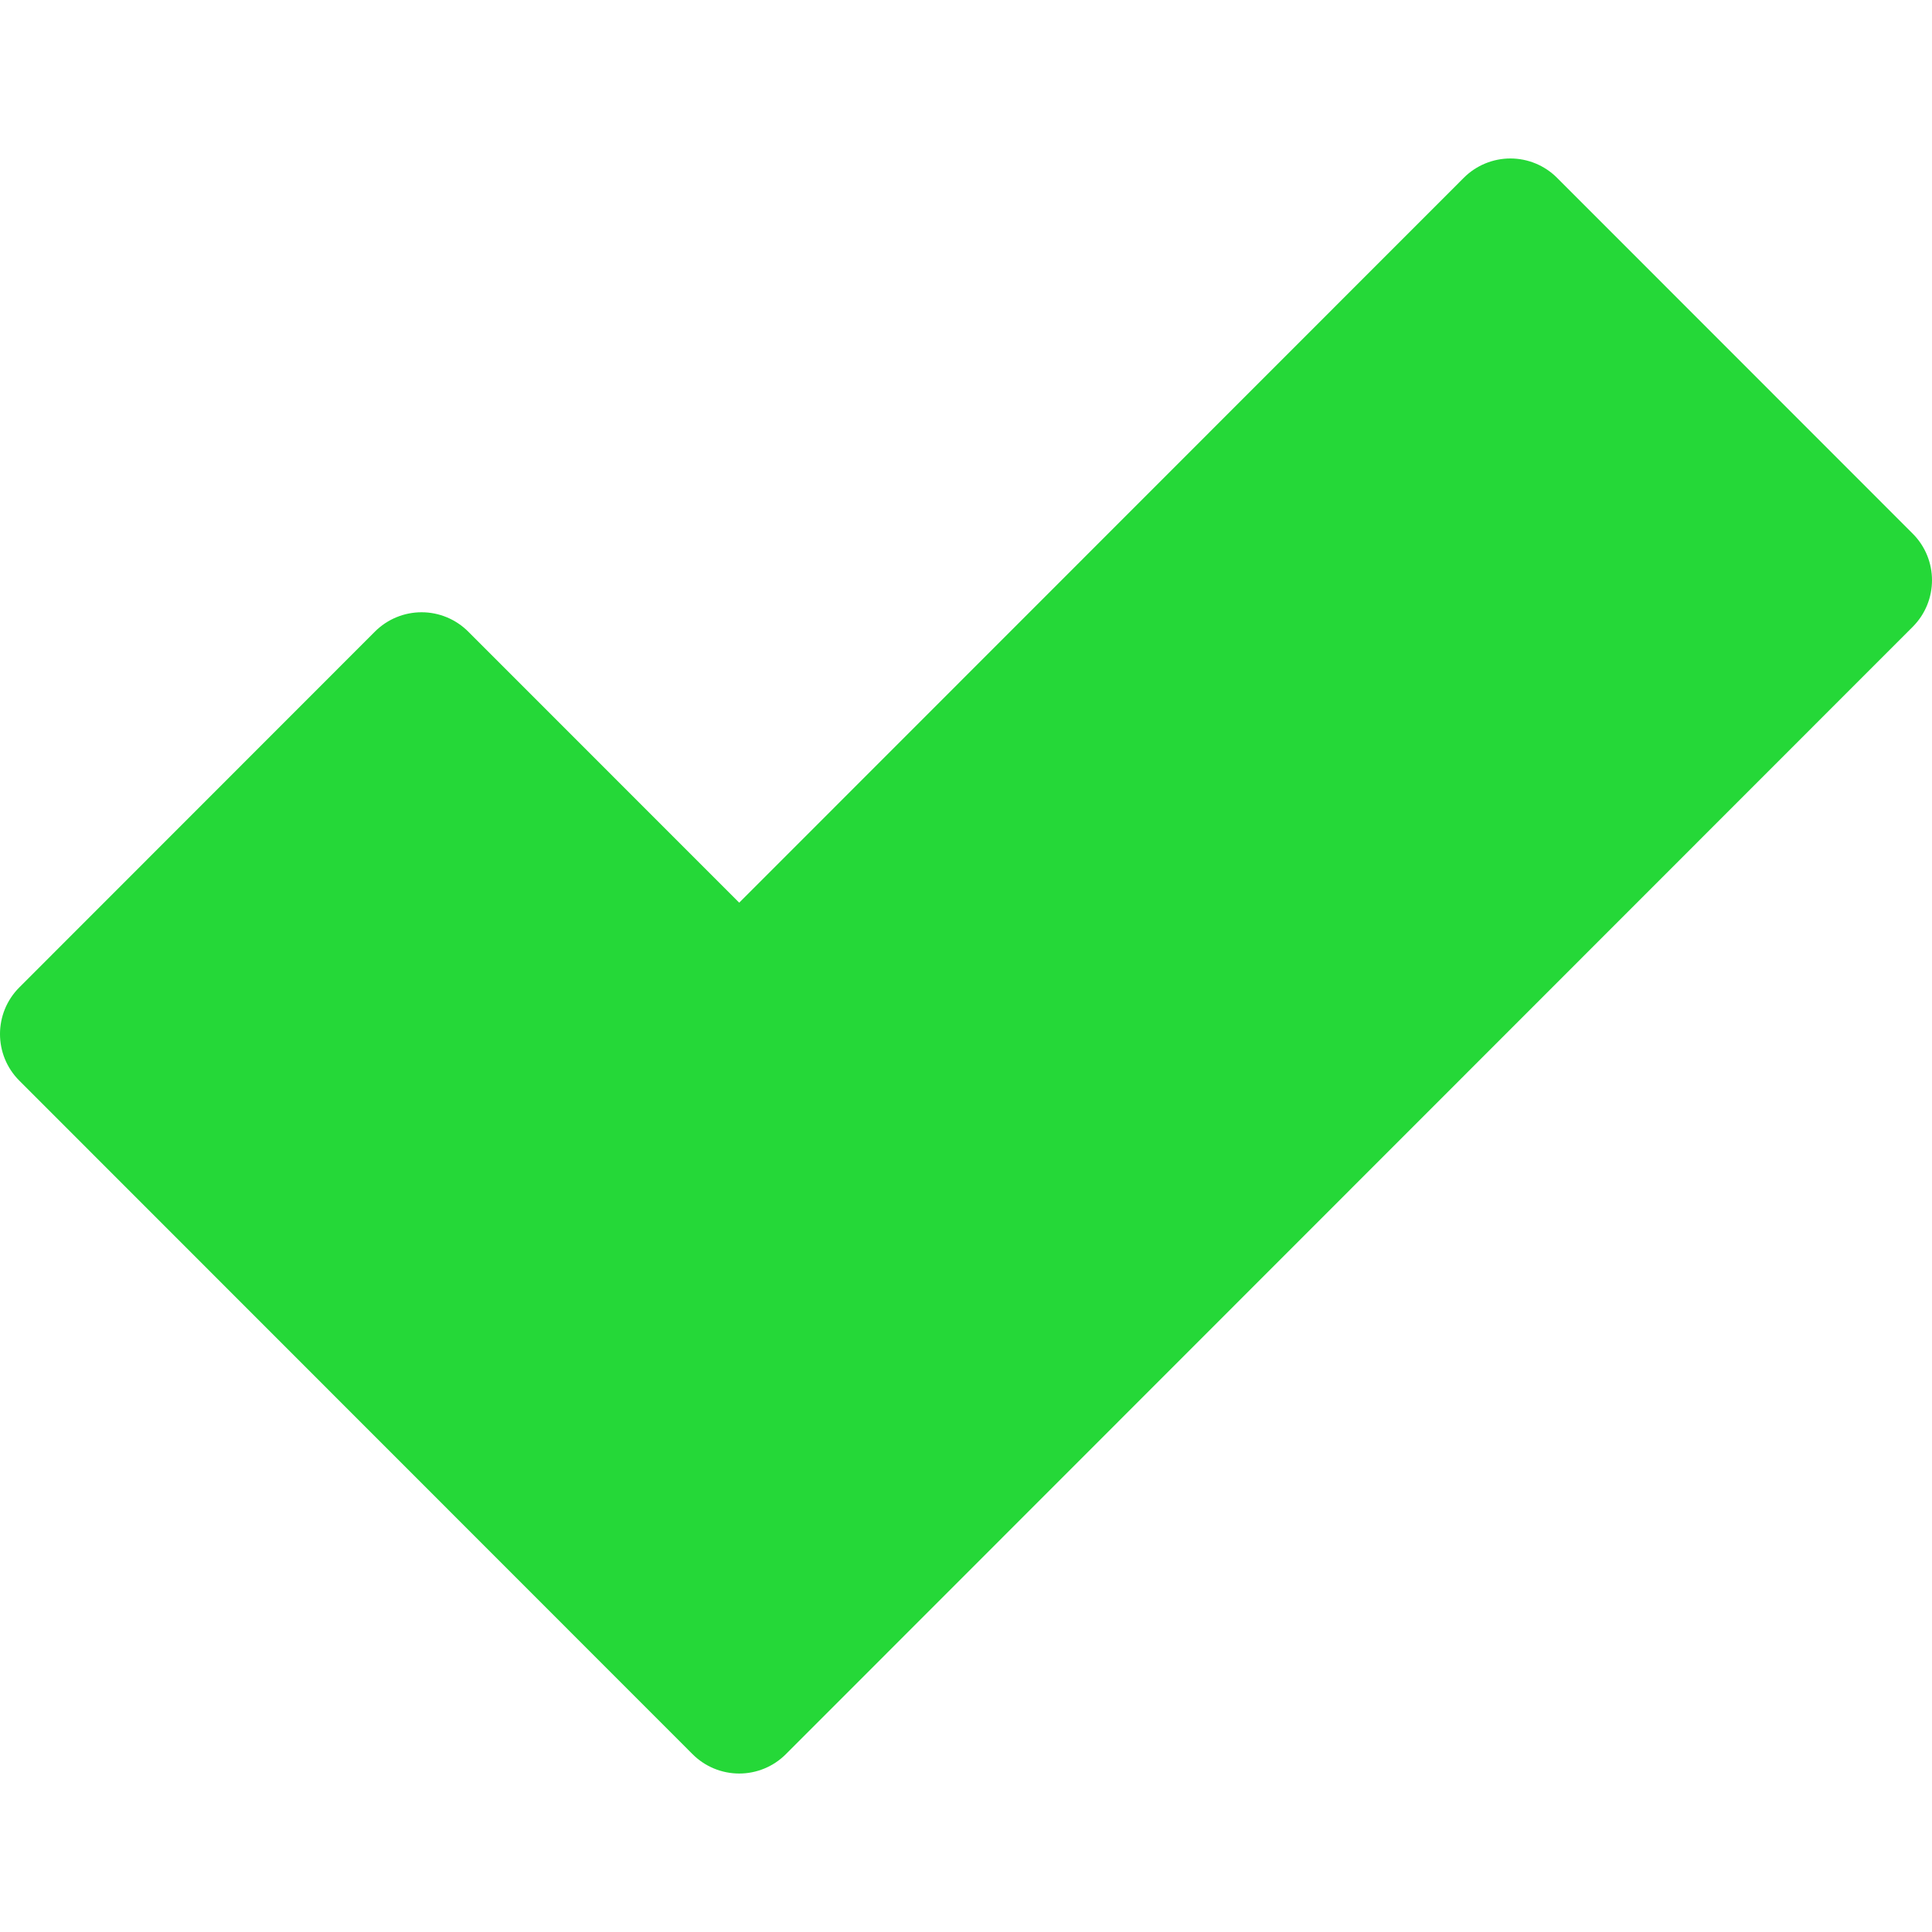
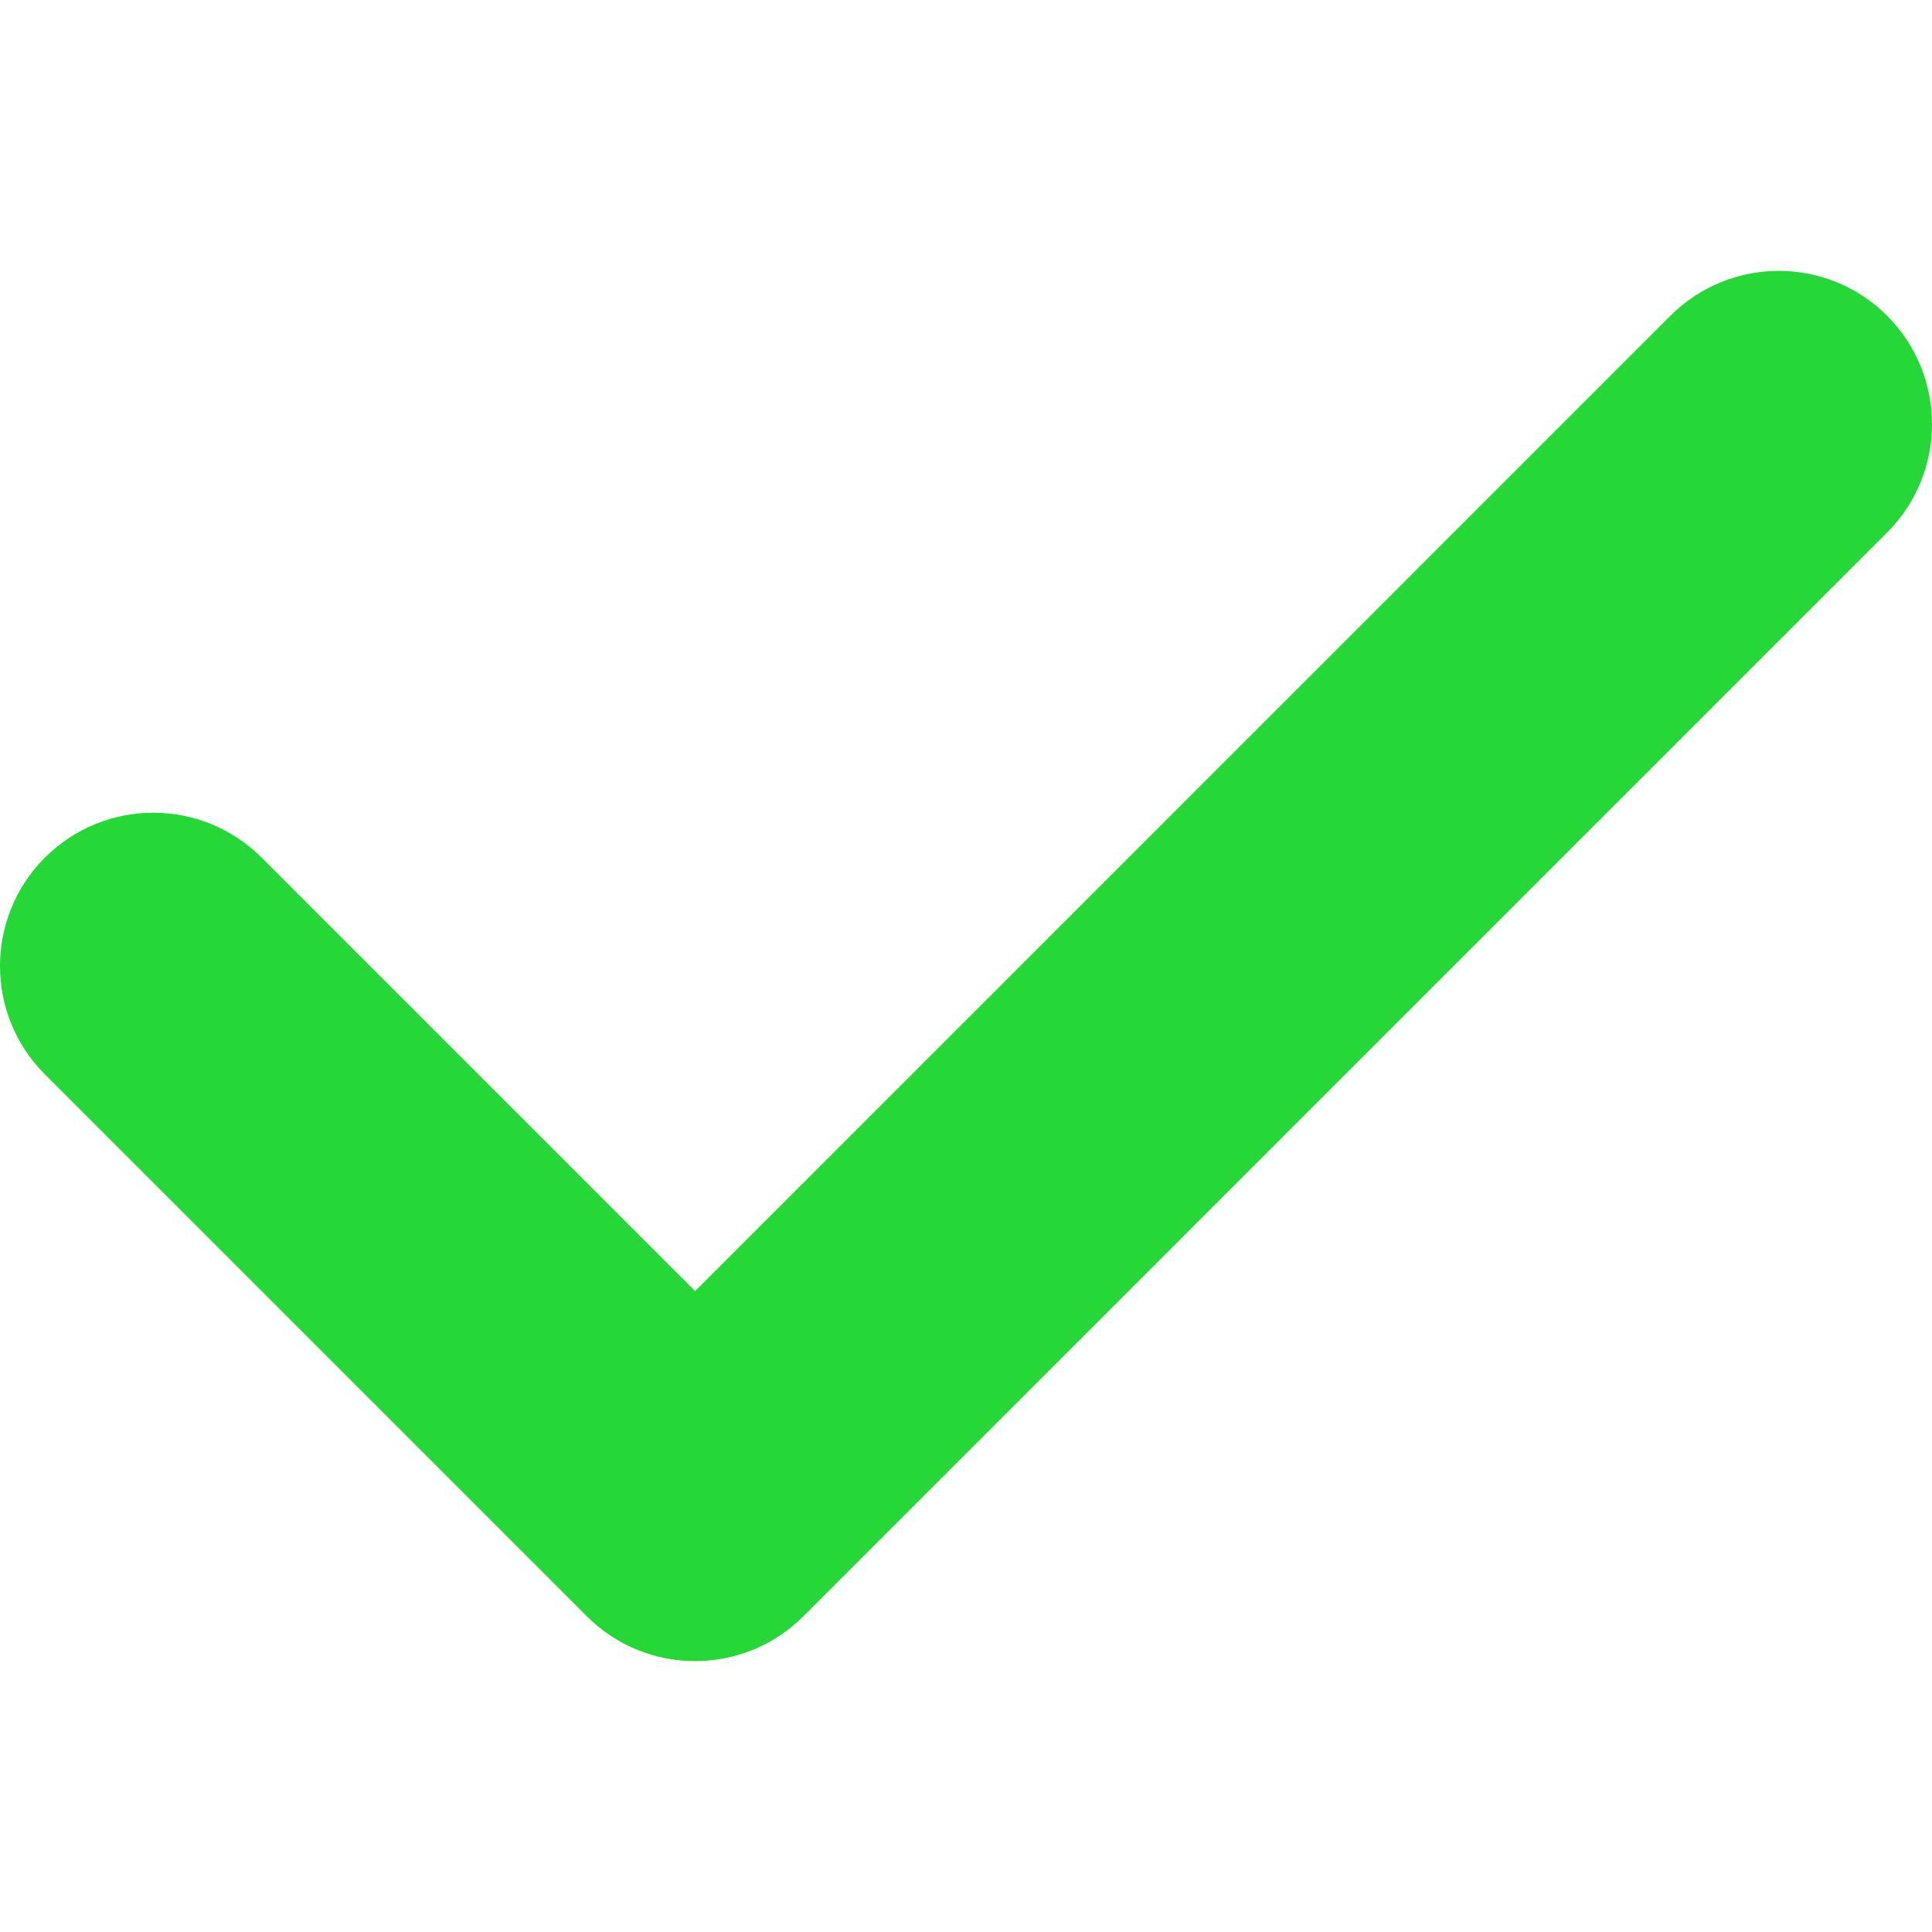
- <svg xmlns="http://www.w3.org/2000/svg" version="1.1" id="Capa_1" x="0px" y="0px" viewBox="0 0 297 297" style="enable-background:new 0 0 297 297;fill:#25D838;" xml:space="preserve">
+ <svg xmlns="http://www.w3.org/2000/svg" version="1.1" width="512" height="512" x="0" y="0" viewBox="0 0 511.985 511.985" style="enable-background:new 0 0 512 512" xml:space="preserve" class="hovered-paths">
  <g>
-     <path d="M294.033,82.033l-54.675-54.701c-1.899-1.901-4.479-2.97-7.167-2.97c-2.688,0-5.268,1.068-7.168,2.97L113.636,138.765   L71.975,97.09c-1.901-1.9-4.479-2.969-7.169-2.969c-2.688,0-5.267,1.069-7.167,2.97L2.966,151.794   c-3.955,3.958-3.955,10.372,0.001,14.329l103.501,103.545c1.9,1.902,4.478,2.97,7.168,2.97c2.689,0,5.267-1.067,7.167-2.97   L294.033,96.361C297.989,92.405,297.989,85.99,294.033,82.033z" />
+     <g>
+       <g>
+         <path d="M500.088,83.681c-15.841-15.862-41.564-15.852-57.426,0L184.205,342.148L69.332,227.276    c-15.862-15.862-41.574-15.862-57.436,0c-15.862,15.862-15.862,41.574,0,57.436l143.585,143.585    c7.926,7.926,18.319,11.899,28.713,11.899c10.394,0,20.797-3.963,28.723-11.899l287.171-287.181    C515.95,125.265,515.95,99.542,500.088,83.681z" fill="#25D838" data-original="#000000" class="hovered-path" />
+       </g>
+     </g>
+     <g>
+ </g>
+     <g>
+ </g>
+     <g>
+ </g>
+     <g>
+ </g>
+     <g>
+ </g>
+     <g>
+ </g>
+     <g>
+ </g>
+     <g>
+ </g>
+     <g>
+ </g>
+     <g>
+ </g>
+     <g>
+ </g>
+     <g>
+ </g>
+     <g>
+ </g>
+     <g>
+ </g>
+     <g>
+ </g>
  </g>
-   <g>
- </g>
-   <g>
- </g>
-   <g>
- </g>
-   <g>
- </g>
-   <g>
- </g>
-   <g>
- </g>
-   <g>
- </g>
-   <g>
- </g>
-   <g>
- </g>
-   <g>
- </g>
-   <g>
- </g>
-   <g>
- </g>
-   <g>
- </g>
-   <g>
- </g>
-   <g>
- </g>
</svg>
